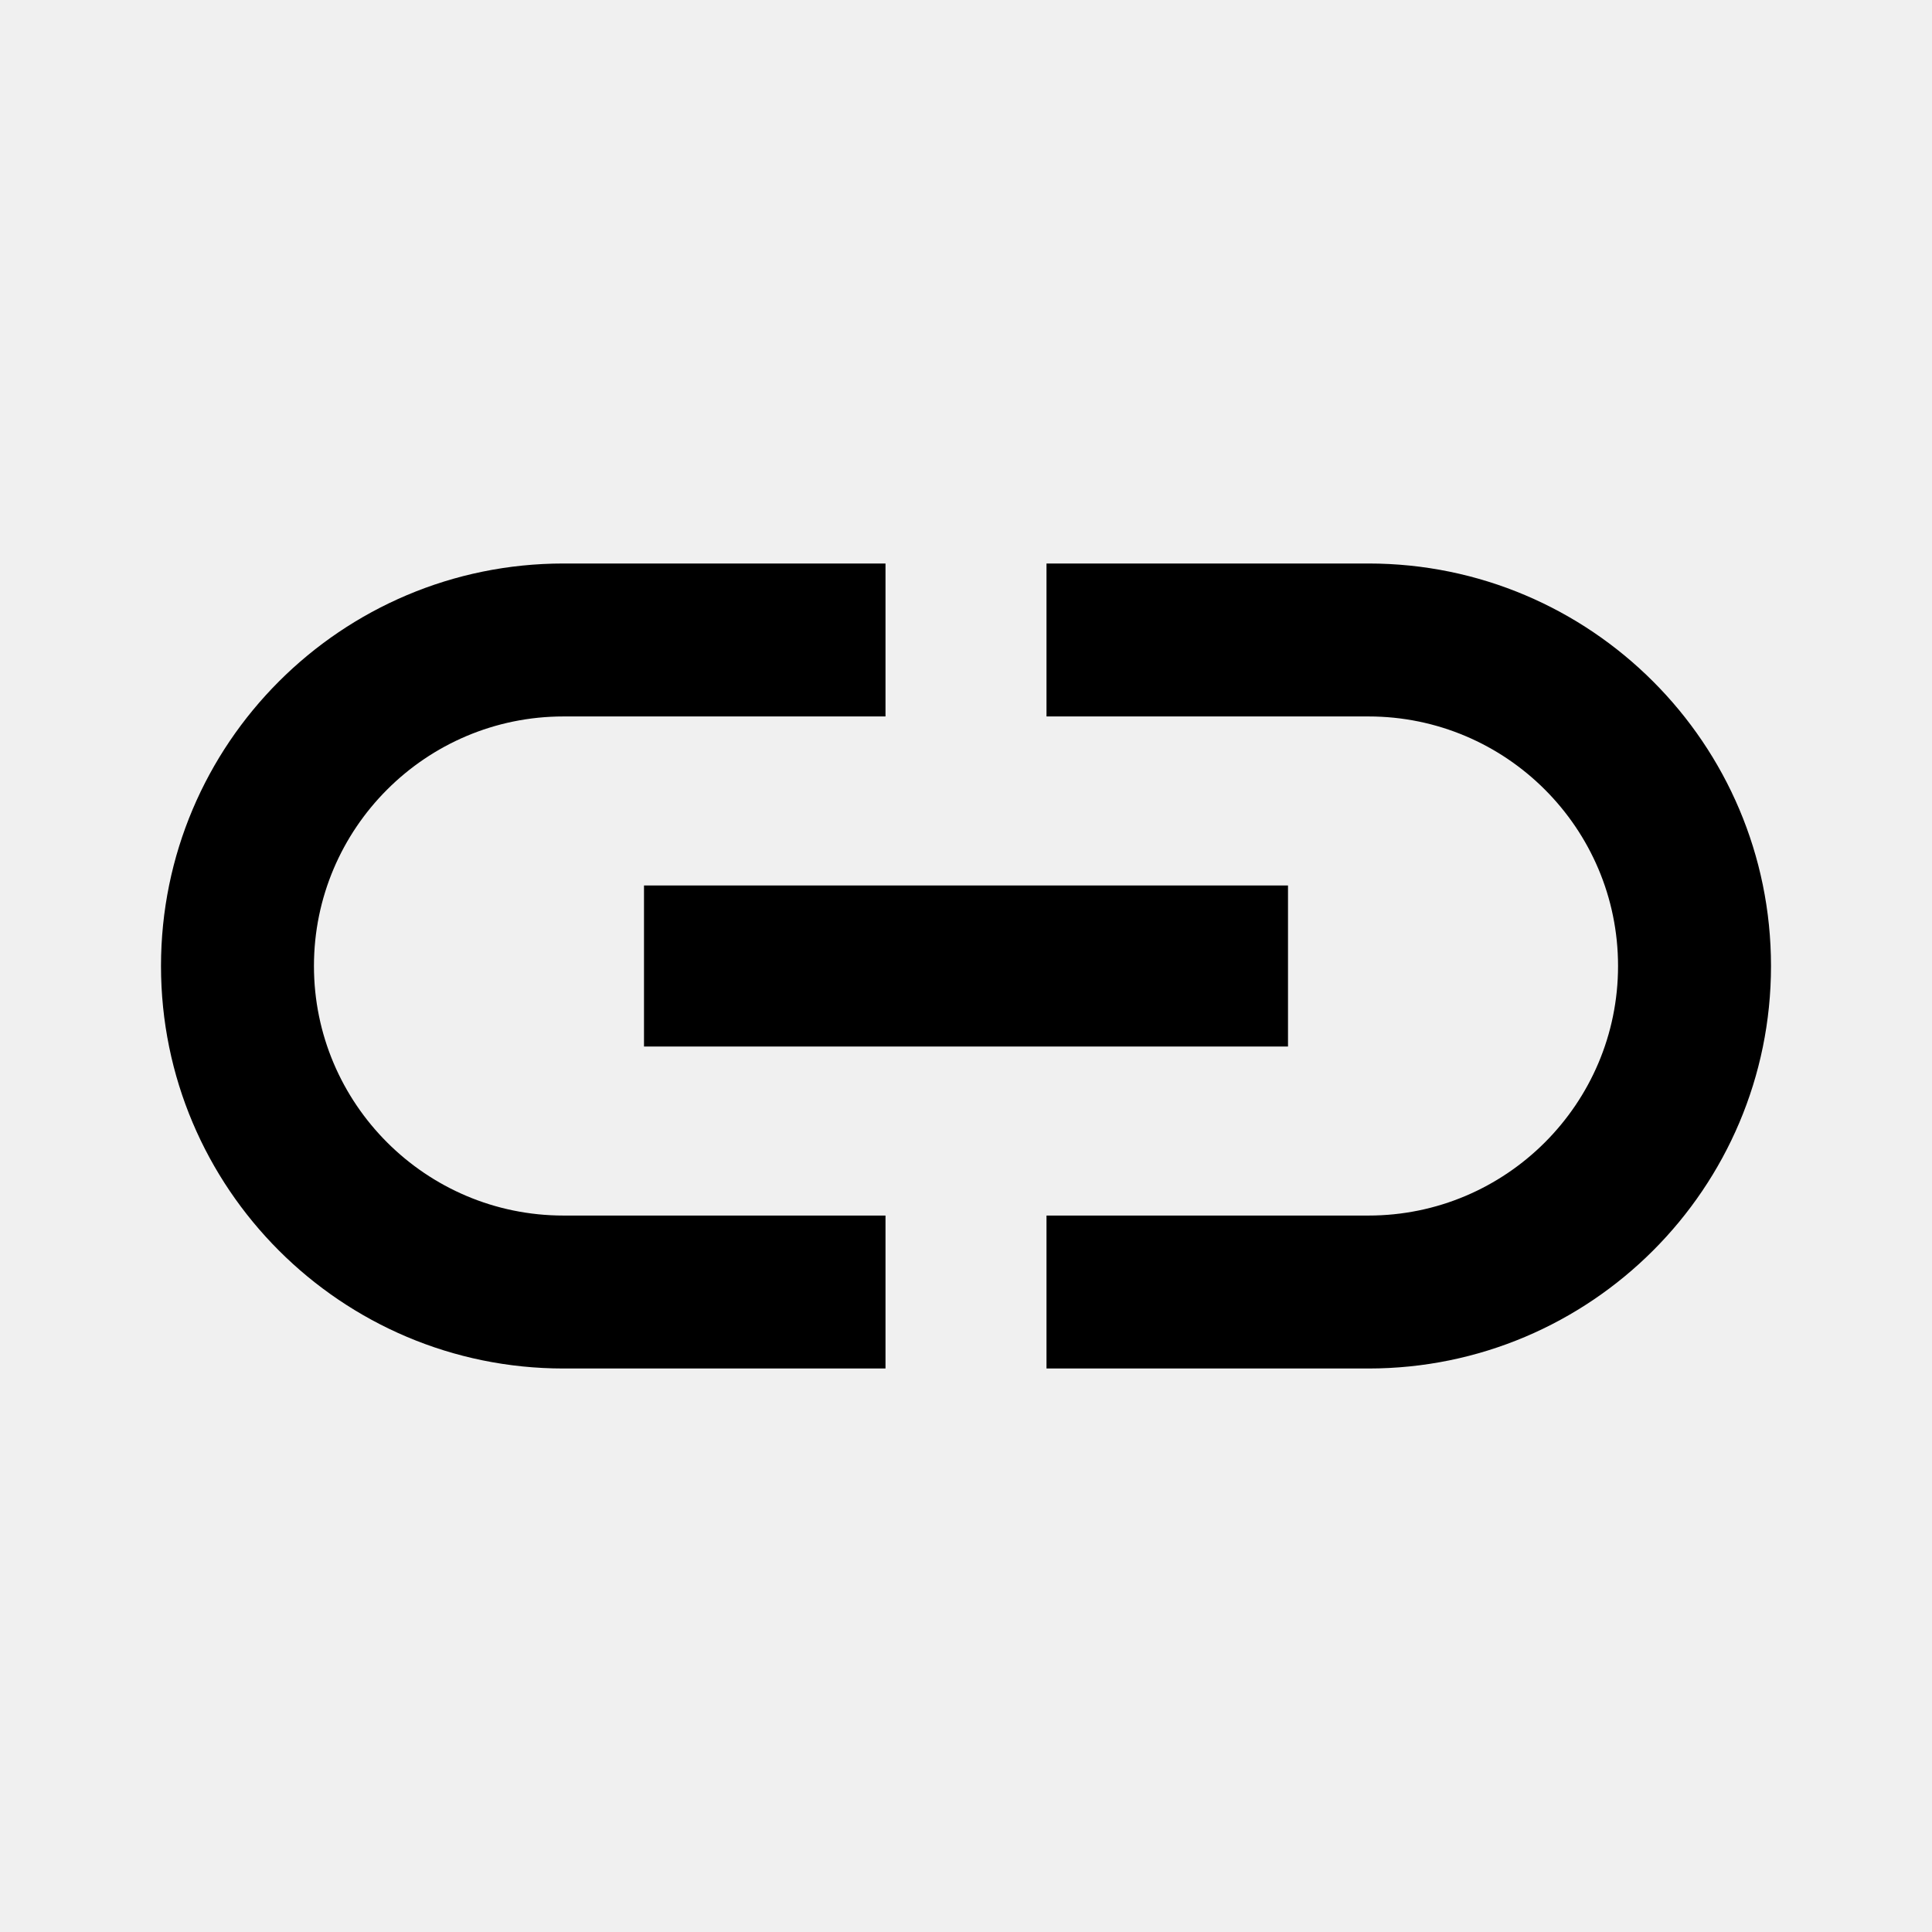
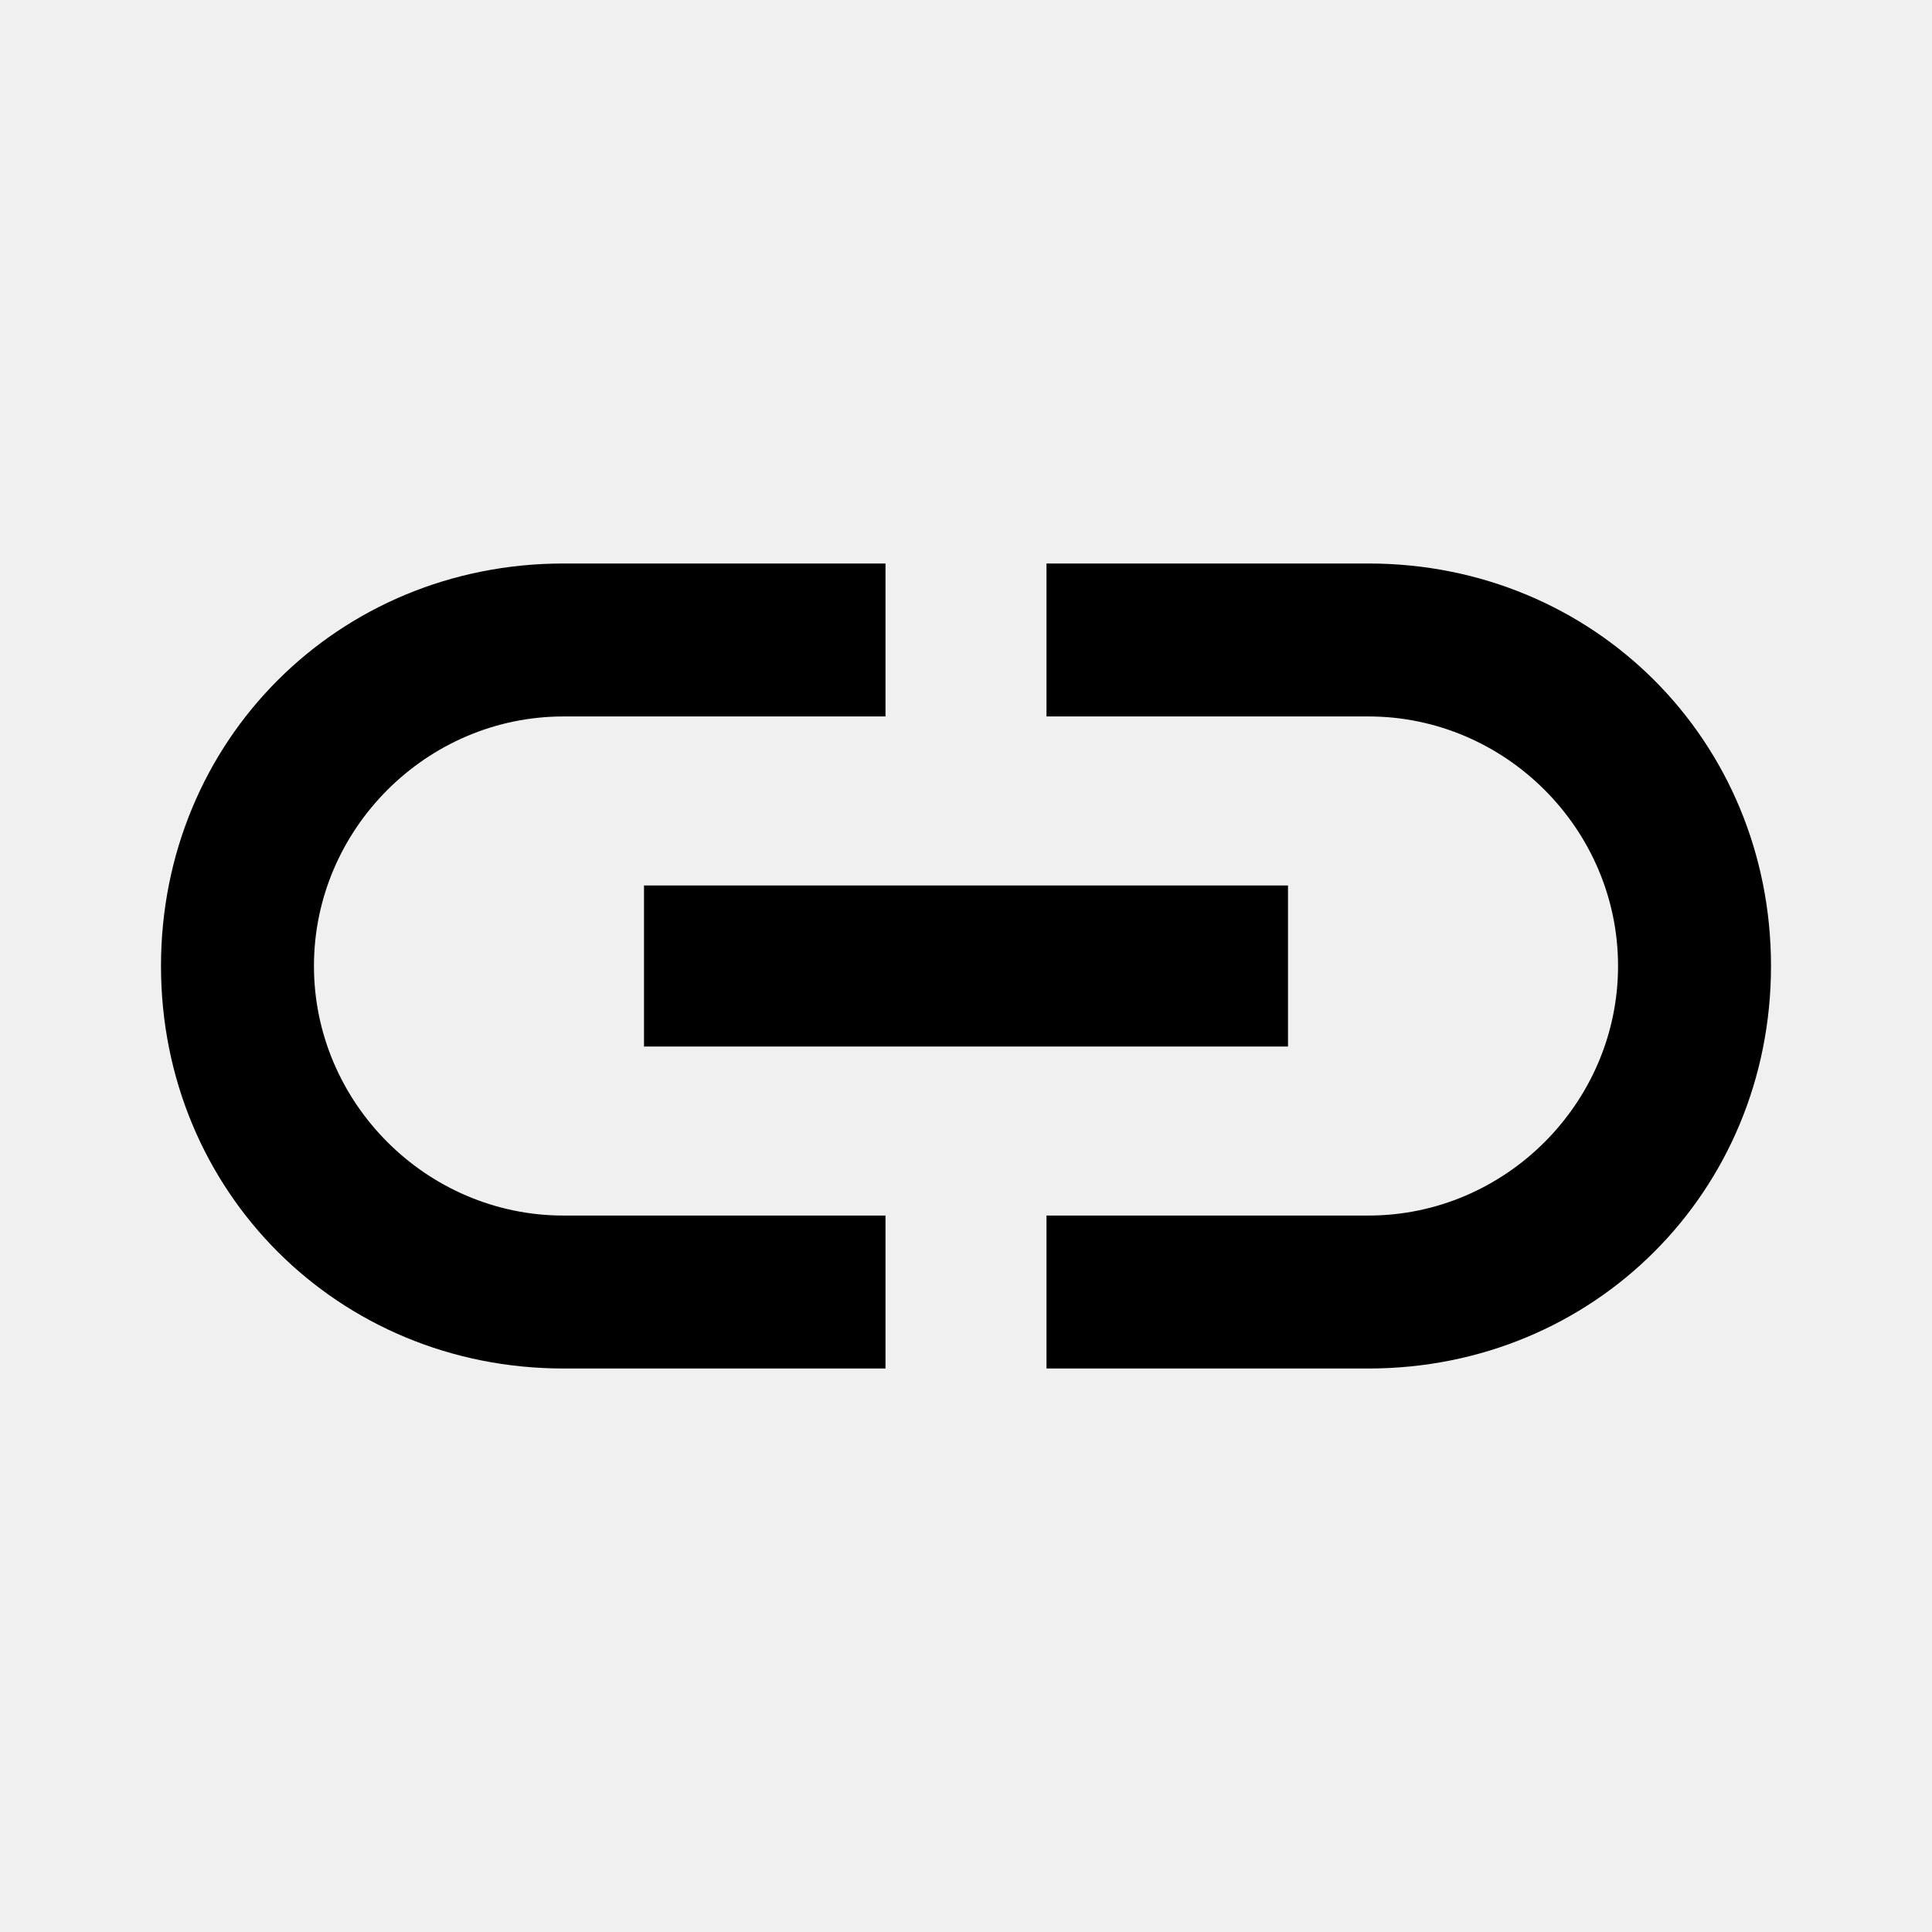
- <svg xmlns="http://www.w3.org/2000/svg" width="24" height="24" viewBox="0 0 24 24" fill="none">
-   <g clip-path="url(#clip0_2_236)">
-     <path d="M3.9 12C3.9 10.29 5.29 8.9 7 8.9H11V7H7C4.24 7 2 9.24 2 12C2 14.76 4.24 17 7 17H11V15.1H7C5.29 15.1 3.9 13.71 3.9 12ZM8 13H16V11H8V13ZM17 7H13V8.9H17C18.71 8.9 20.1 10.29 20.1 12C20.1 13.71 18.71 15.1 17 15.1H13V17H17C19.76 17 22 14.76 22 12C22 9.24 19.76 7 17 7Z" fill="black" />
-   </g>
-   <defs>
-     <clipPath id="clip0_2_236">
-       <rect width="24" height="24" fill="white" />
-     </clipPath>
-   </defs>
+ <svg xmlns="http://www.w3.org/2000/svg" enable-background="new 0 0 24 24" height="24px" viewBox="0 0 24 24" width="24px" fill="#000000">
+   <path d="M3.9,12c0-1.7,1.4-3.1,3.1-3.1h4v-1.9h-4c-2.8,0-5,2.2-5,5s2.2,5,5,5h4v-1.9h-4c-1.7,0-3.1-1.4-3.1-3.1ZM8,13h8v-2h-8v2ZM17,7h-4v1.9h4c1.7,0,3.1,1.4,3.1,3.1s-1.4,3.1-3.1,3.1h-4v1.9h4c2.8,0,5-2.2,5-5s-2.2-5-5-5Z" />
</svg>
